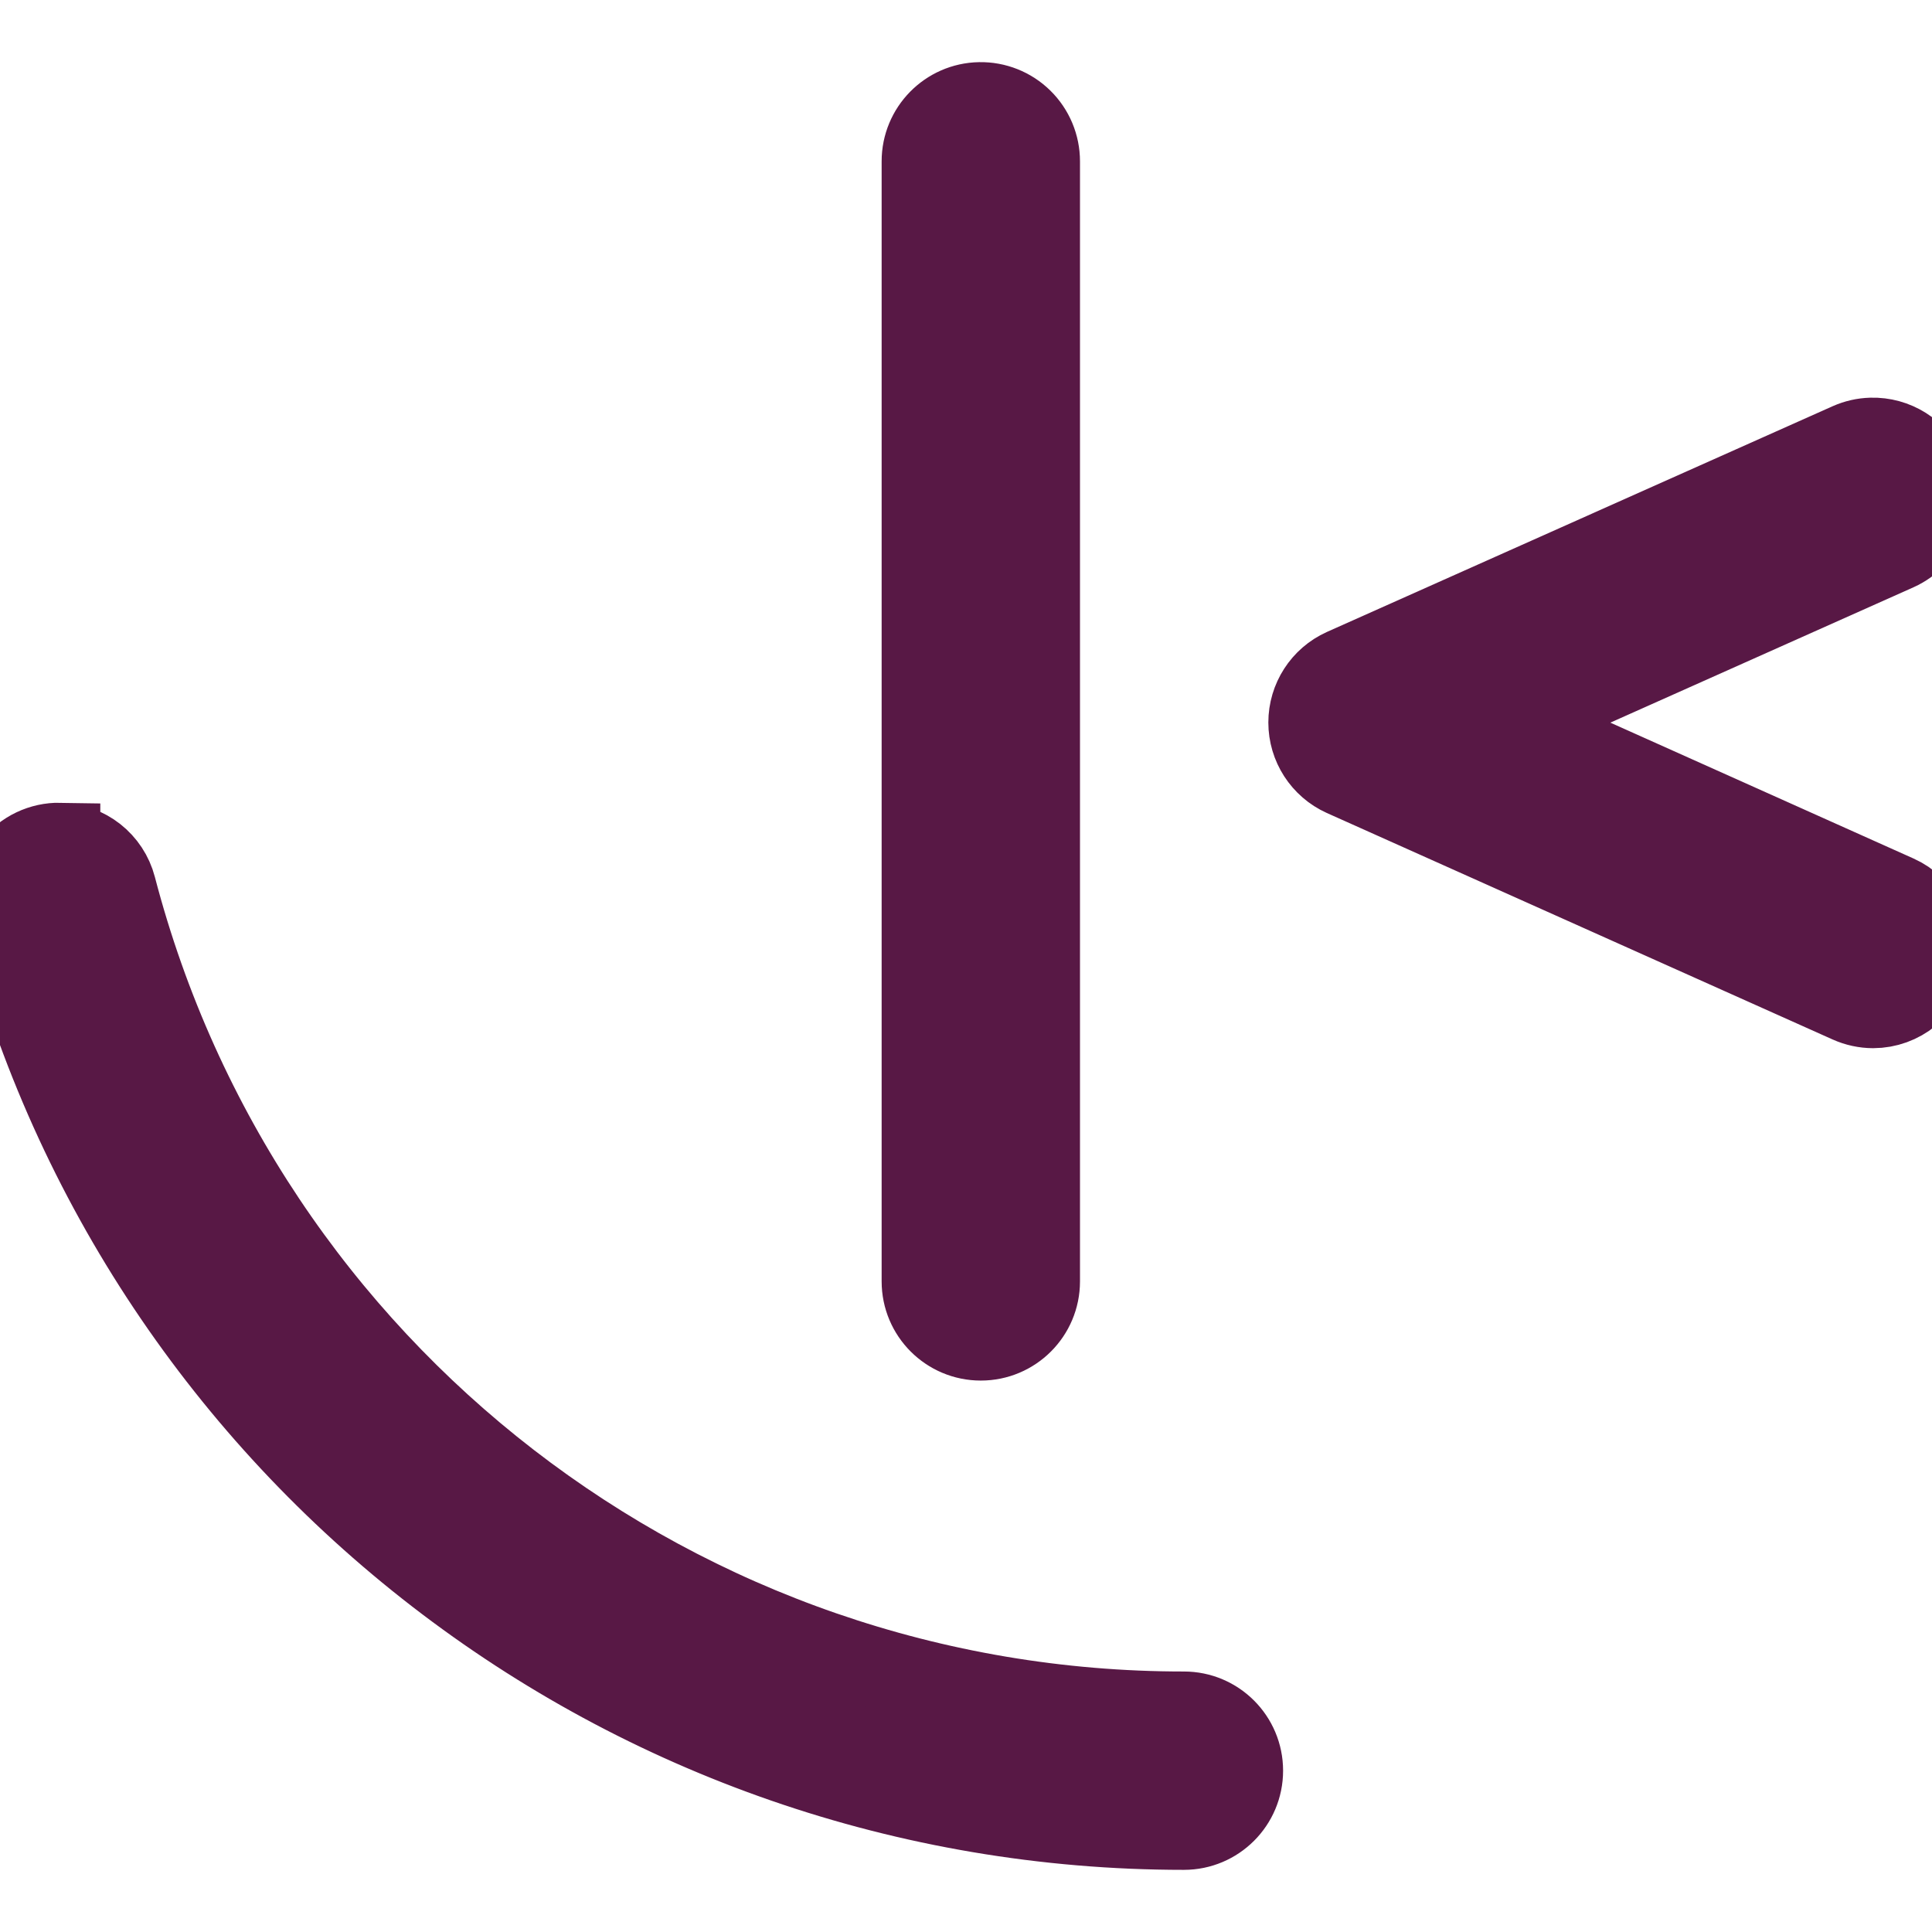
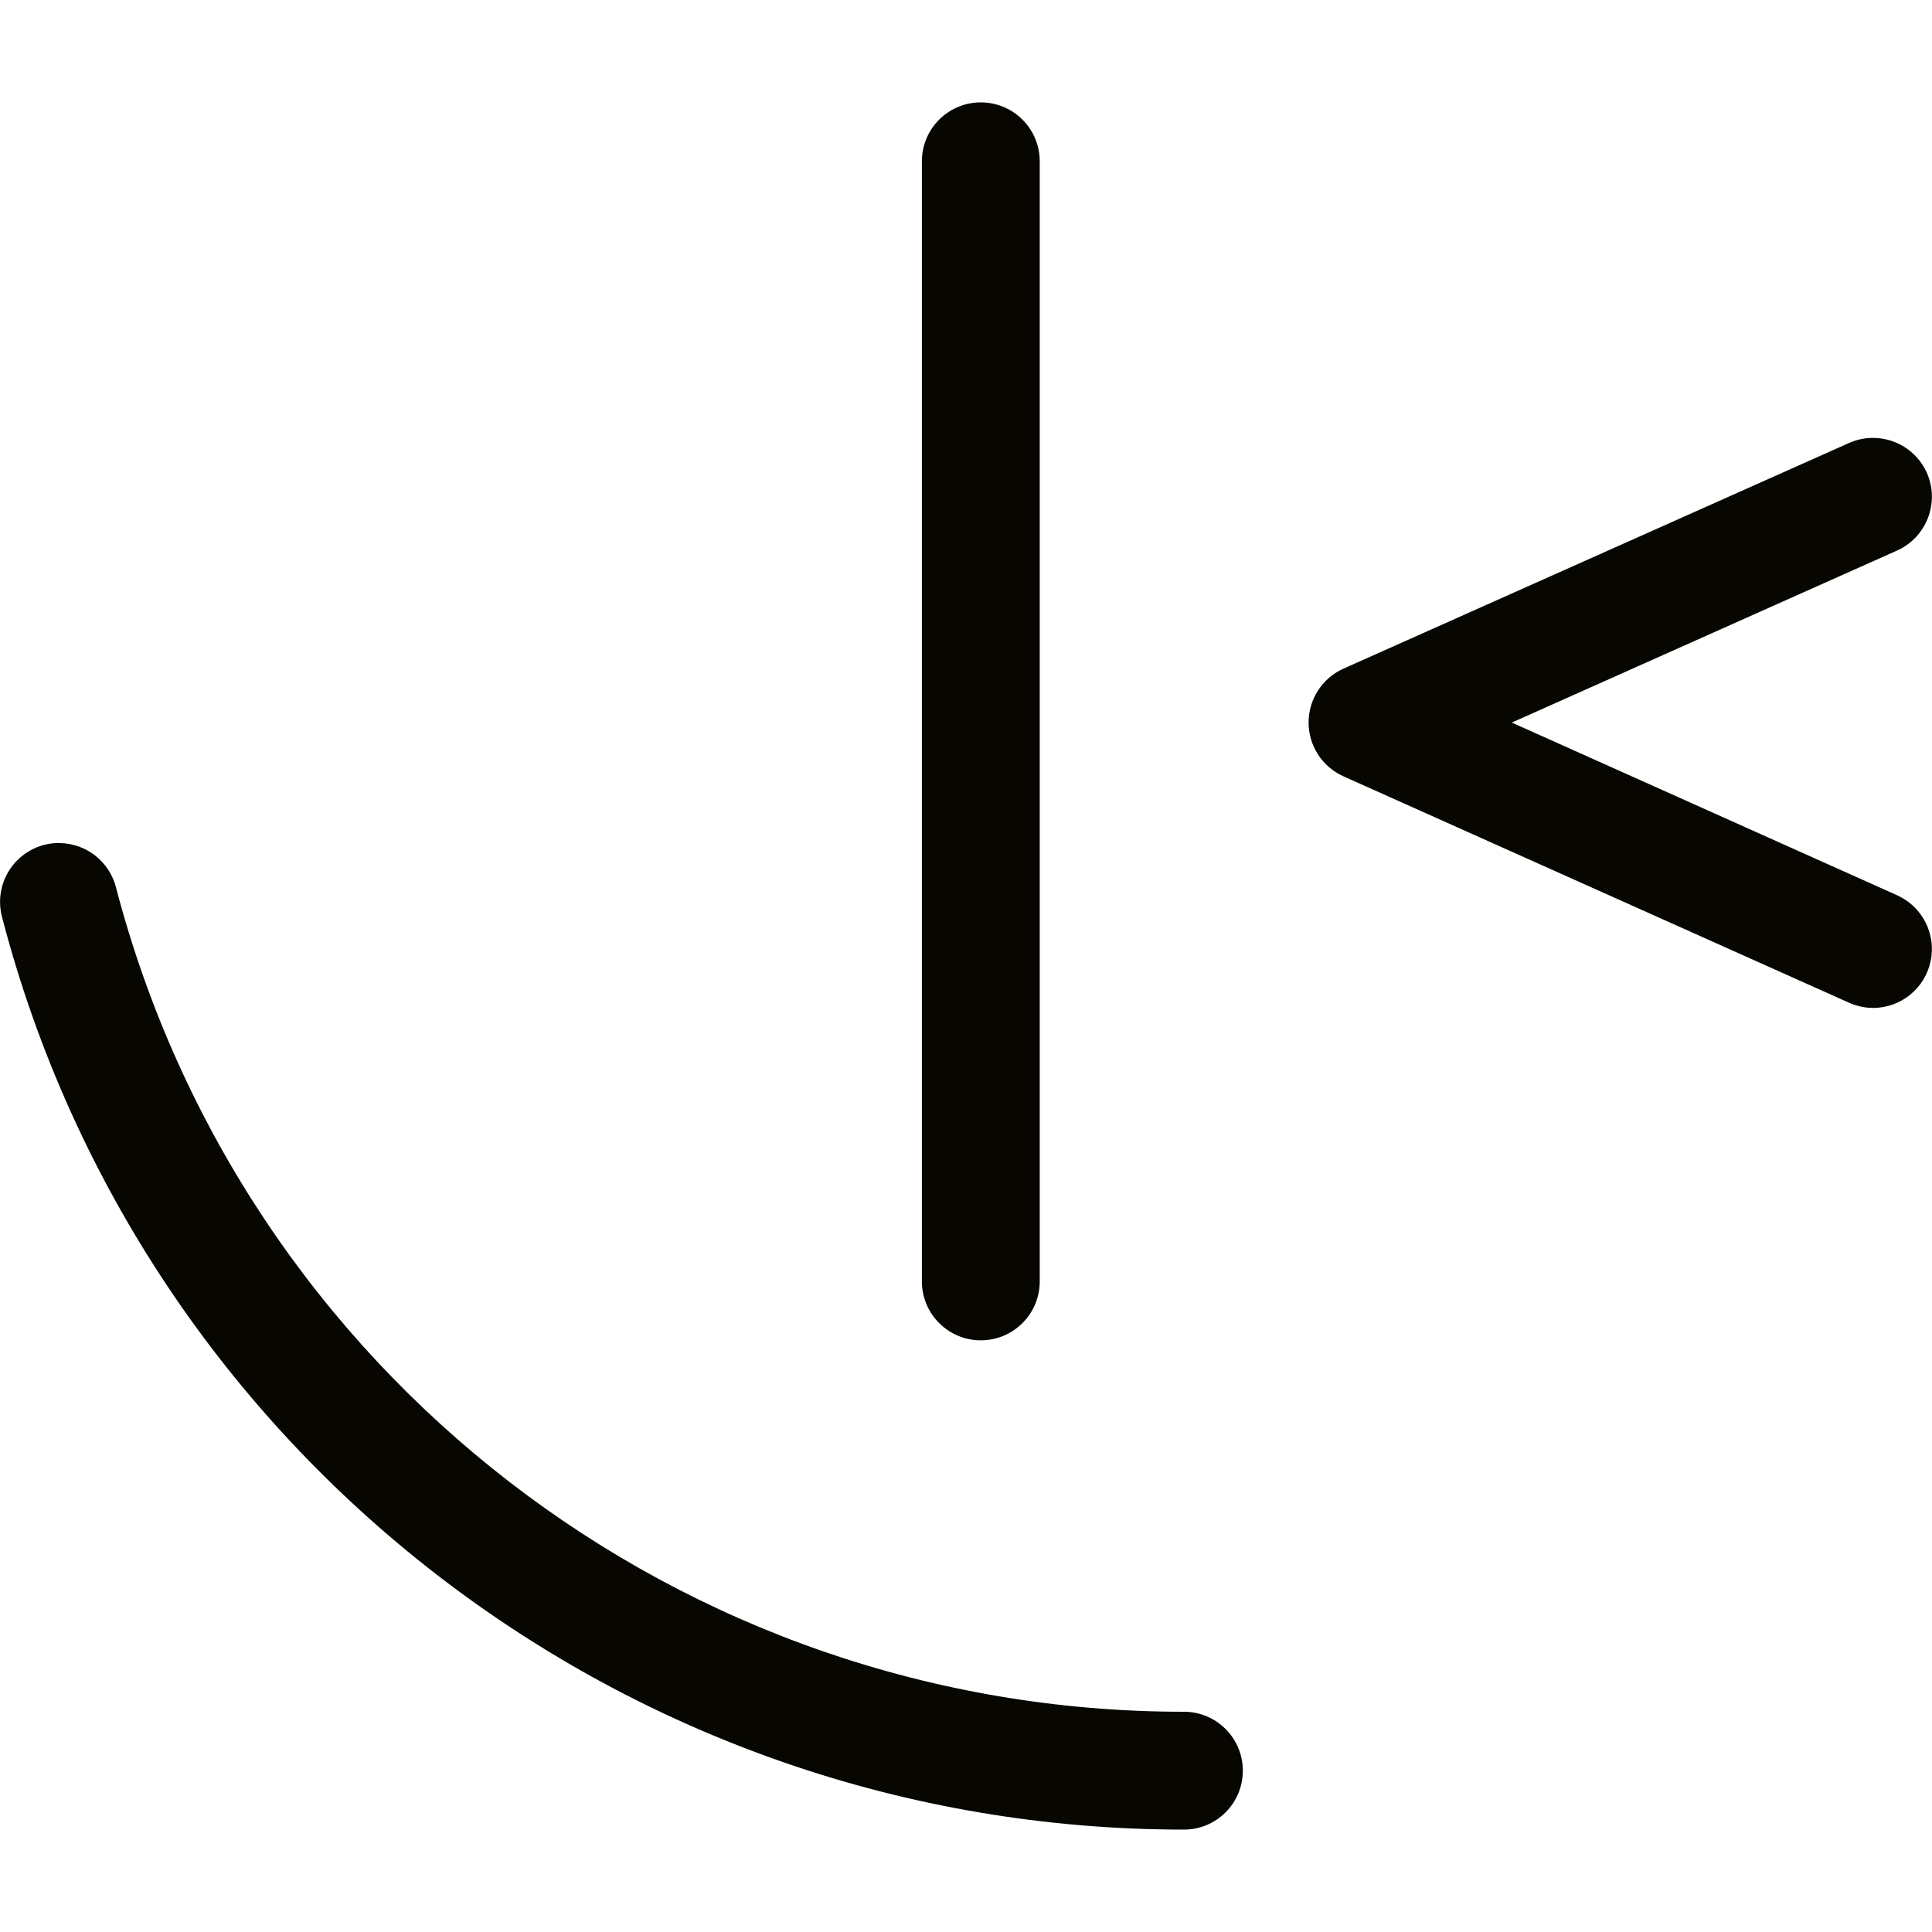
- <svg xmlns="http://www.w3.org/2000/svg" fill="#581845 " width="800px" height="800px" viewBox="0 0 24 24" role="img" stroke="#581845 ">
+ <svg xmlns="http://www.w3.org/2000/svg" fill="#070600" width="800px" height="800px" viewBox="0 0 24 24" role="img">
  <g id="SVGRepo_bgCarrier" stroke-width="0" />
-   <g id="SVGRepo_tracerCarrier" stroke-linecap="round" stroke-linejoin="round" stroke="#CCCCCC" stroke-width="0.048" />
+   <g id="SVGRepo_tracerCarrier" stroke-linecap="round" stroke-linejoin="round" />
  <g id="SVGRepo_iconCarrier">
    <path d="M12.17 1.272a.732.732 0 0 0-.718.732v13.914a.732.732 0 0 0 .732.732.732.732 0 0 0 .732-.732V2.004a.732.732 0 0 0-.745-.732zM23.246 5.44a.734.734 0 0 0-.277.063l-6.282 2.804a.733.733 0 0 0 0 1.336l6.282 2.813a.738.738 0 0 0 .3.065.732.732 0 0 0 .297-1.4L18.78 8.976l4.786-2.137a.734.734 0 0 0 .37-.966.734.734 0 0 0-.69-.433zm-22.5 5.032a.732.732 0 0 0-.722.915c1.736 6.677 7.775 11.341 14.683 11.341a.732.732 0 0 0 0-1.464A13.706 13.706 0 0 1 1.44 11.02a.732.732 0 0 0-.694-.547z" />
  </g>
</svg>
